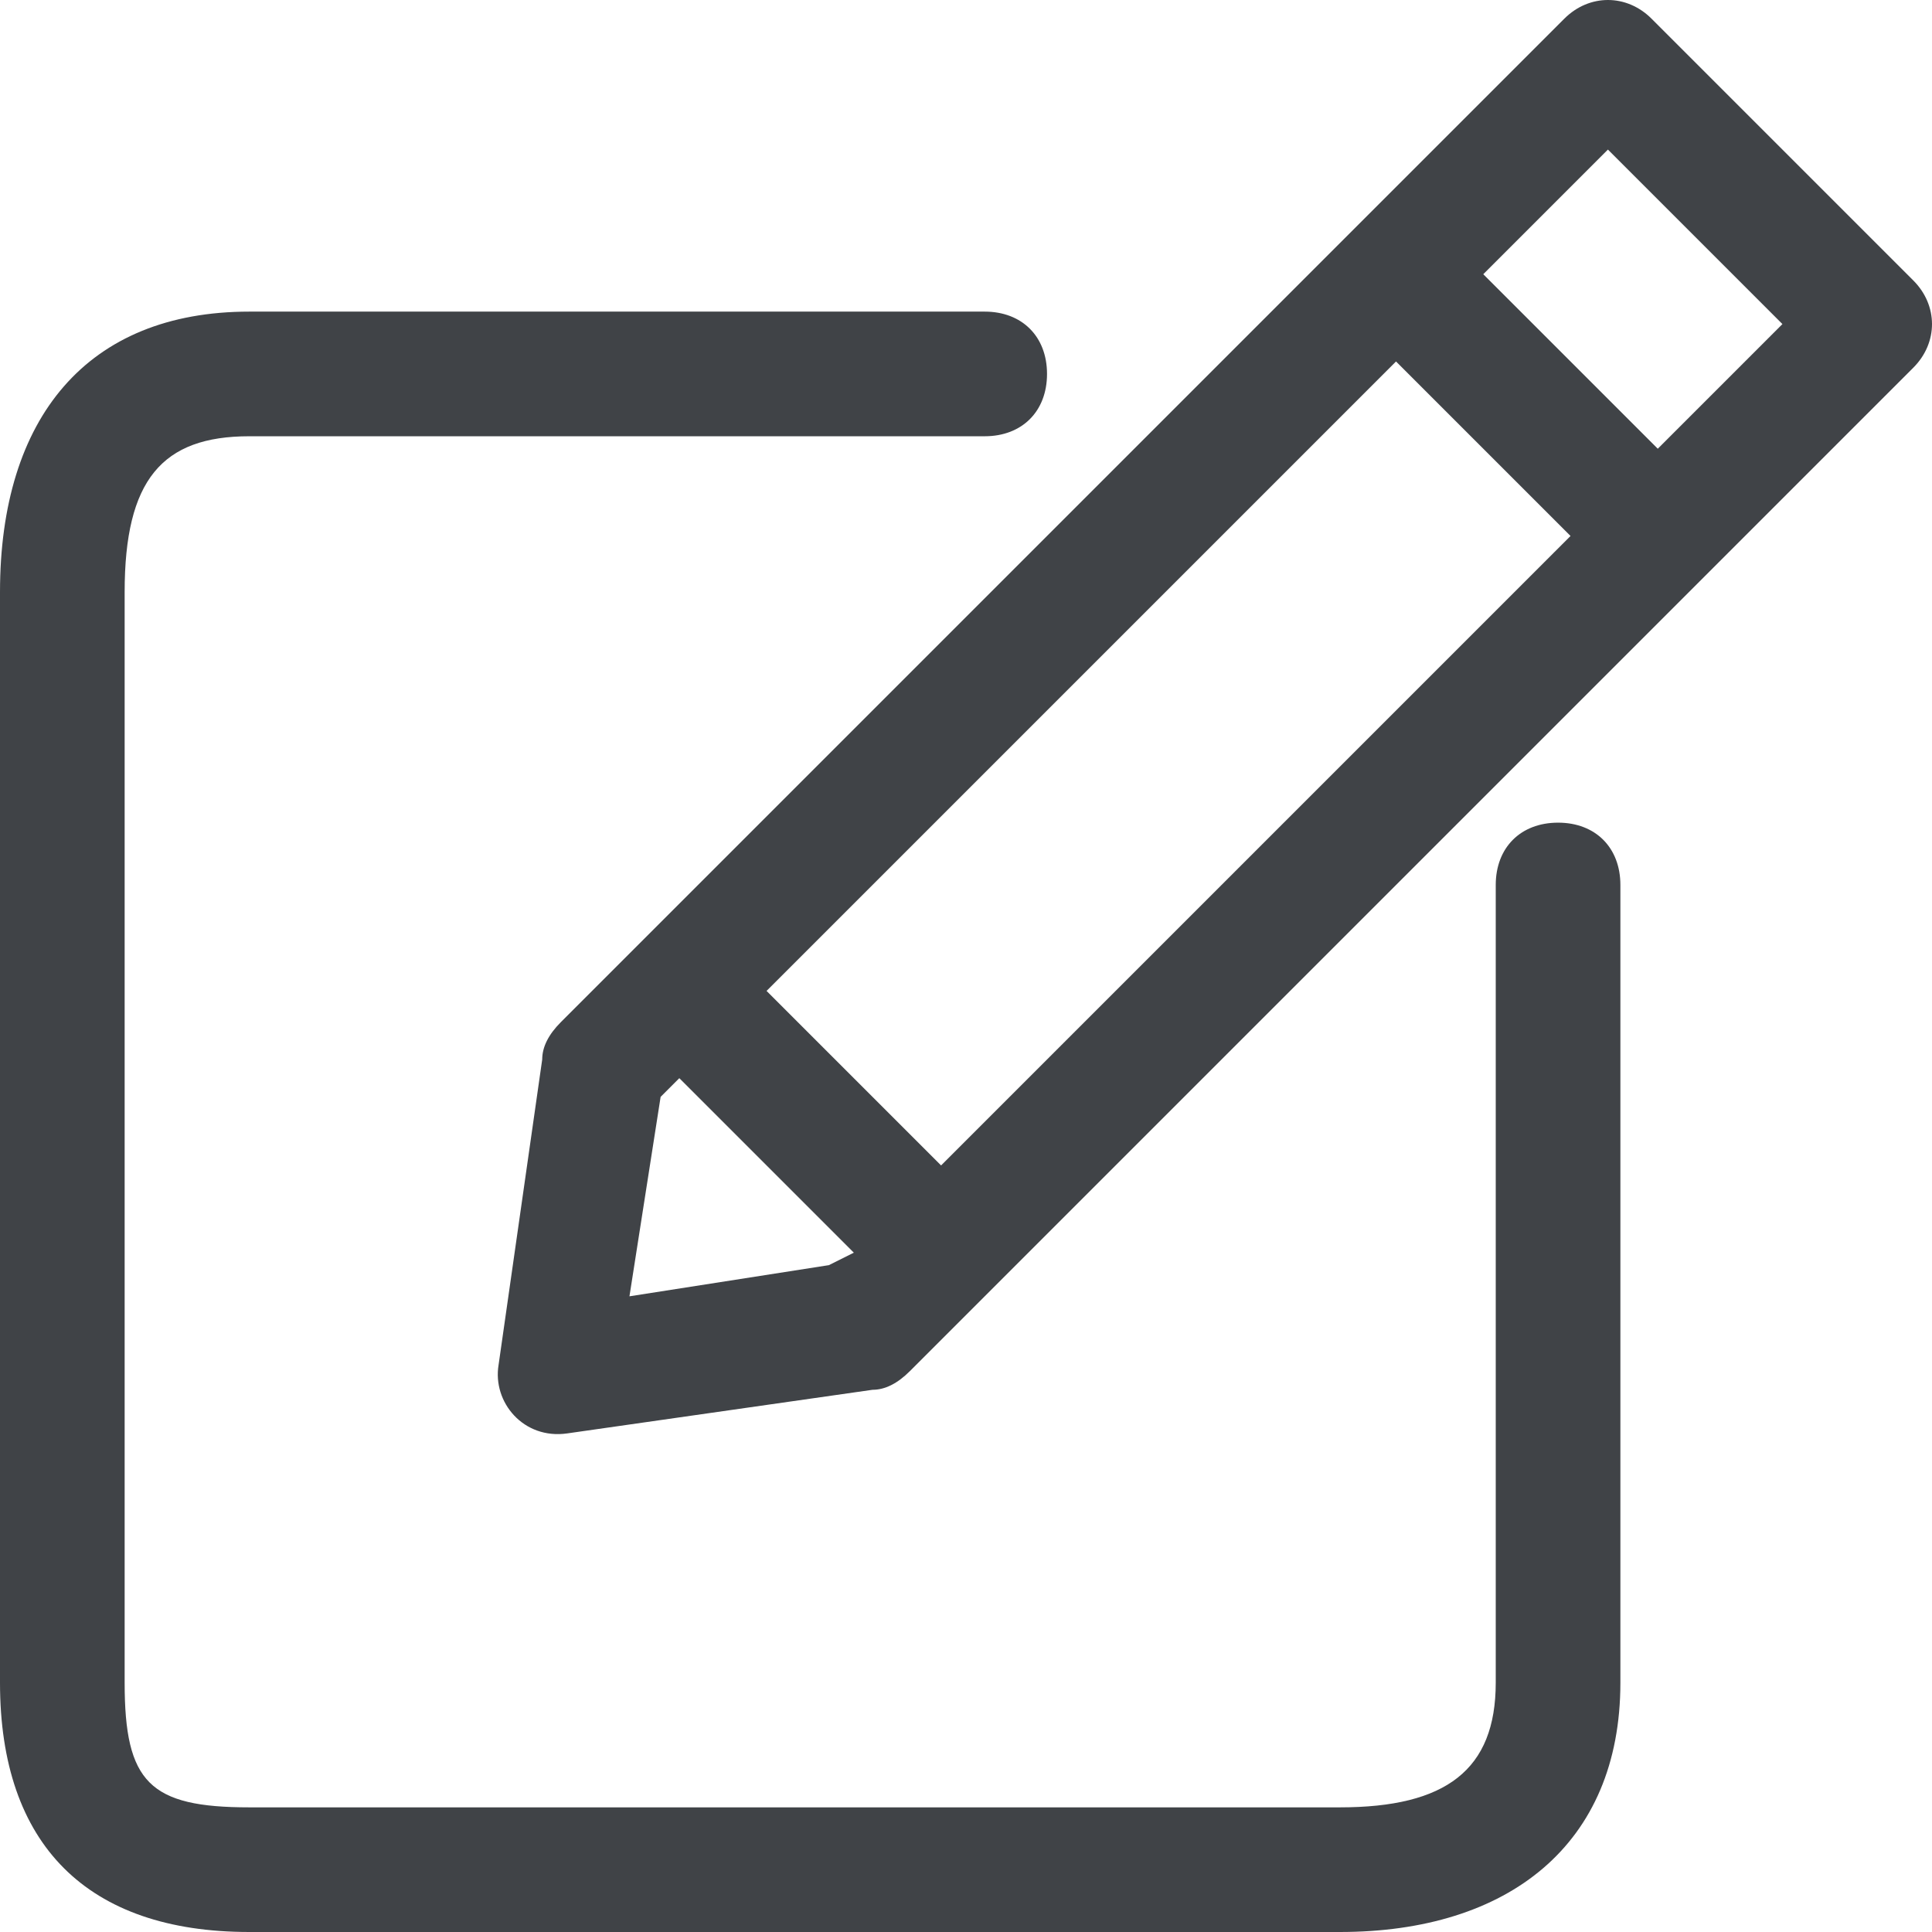
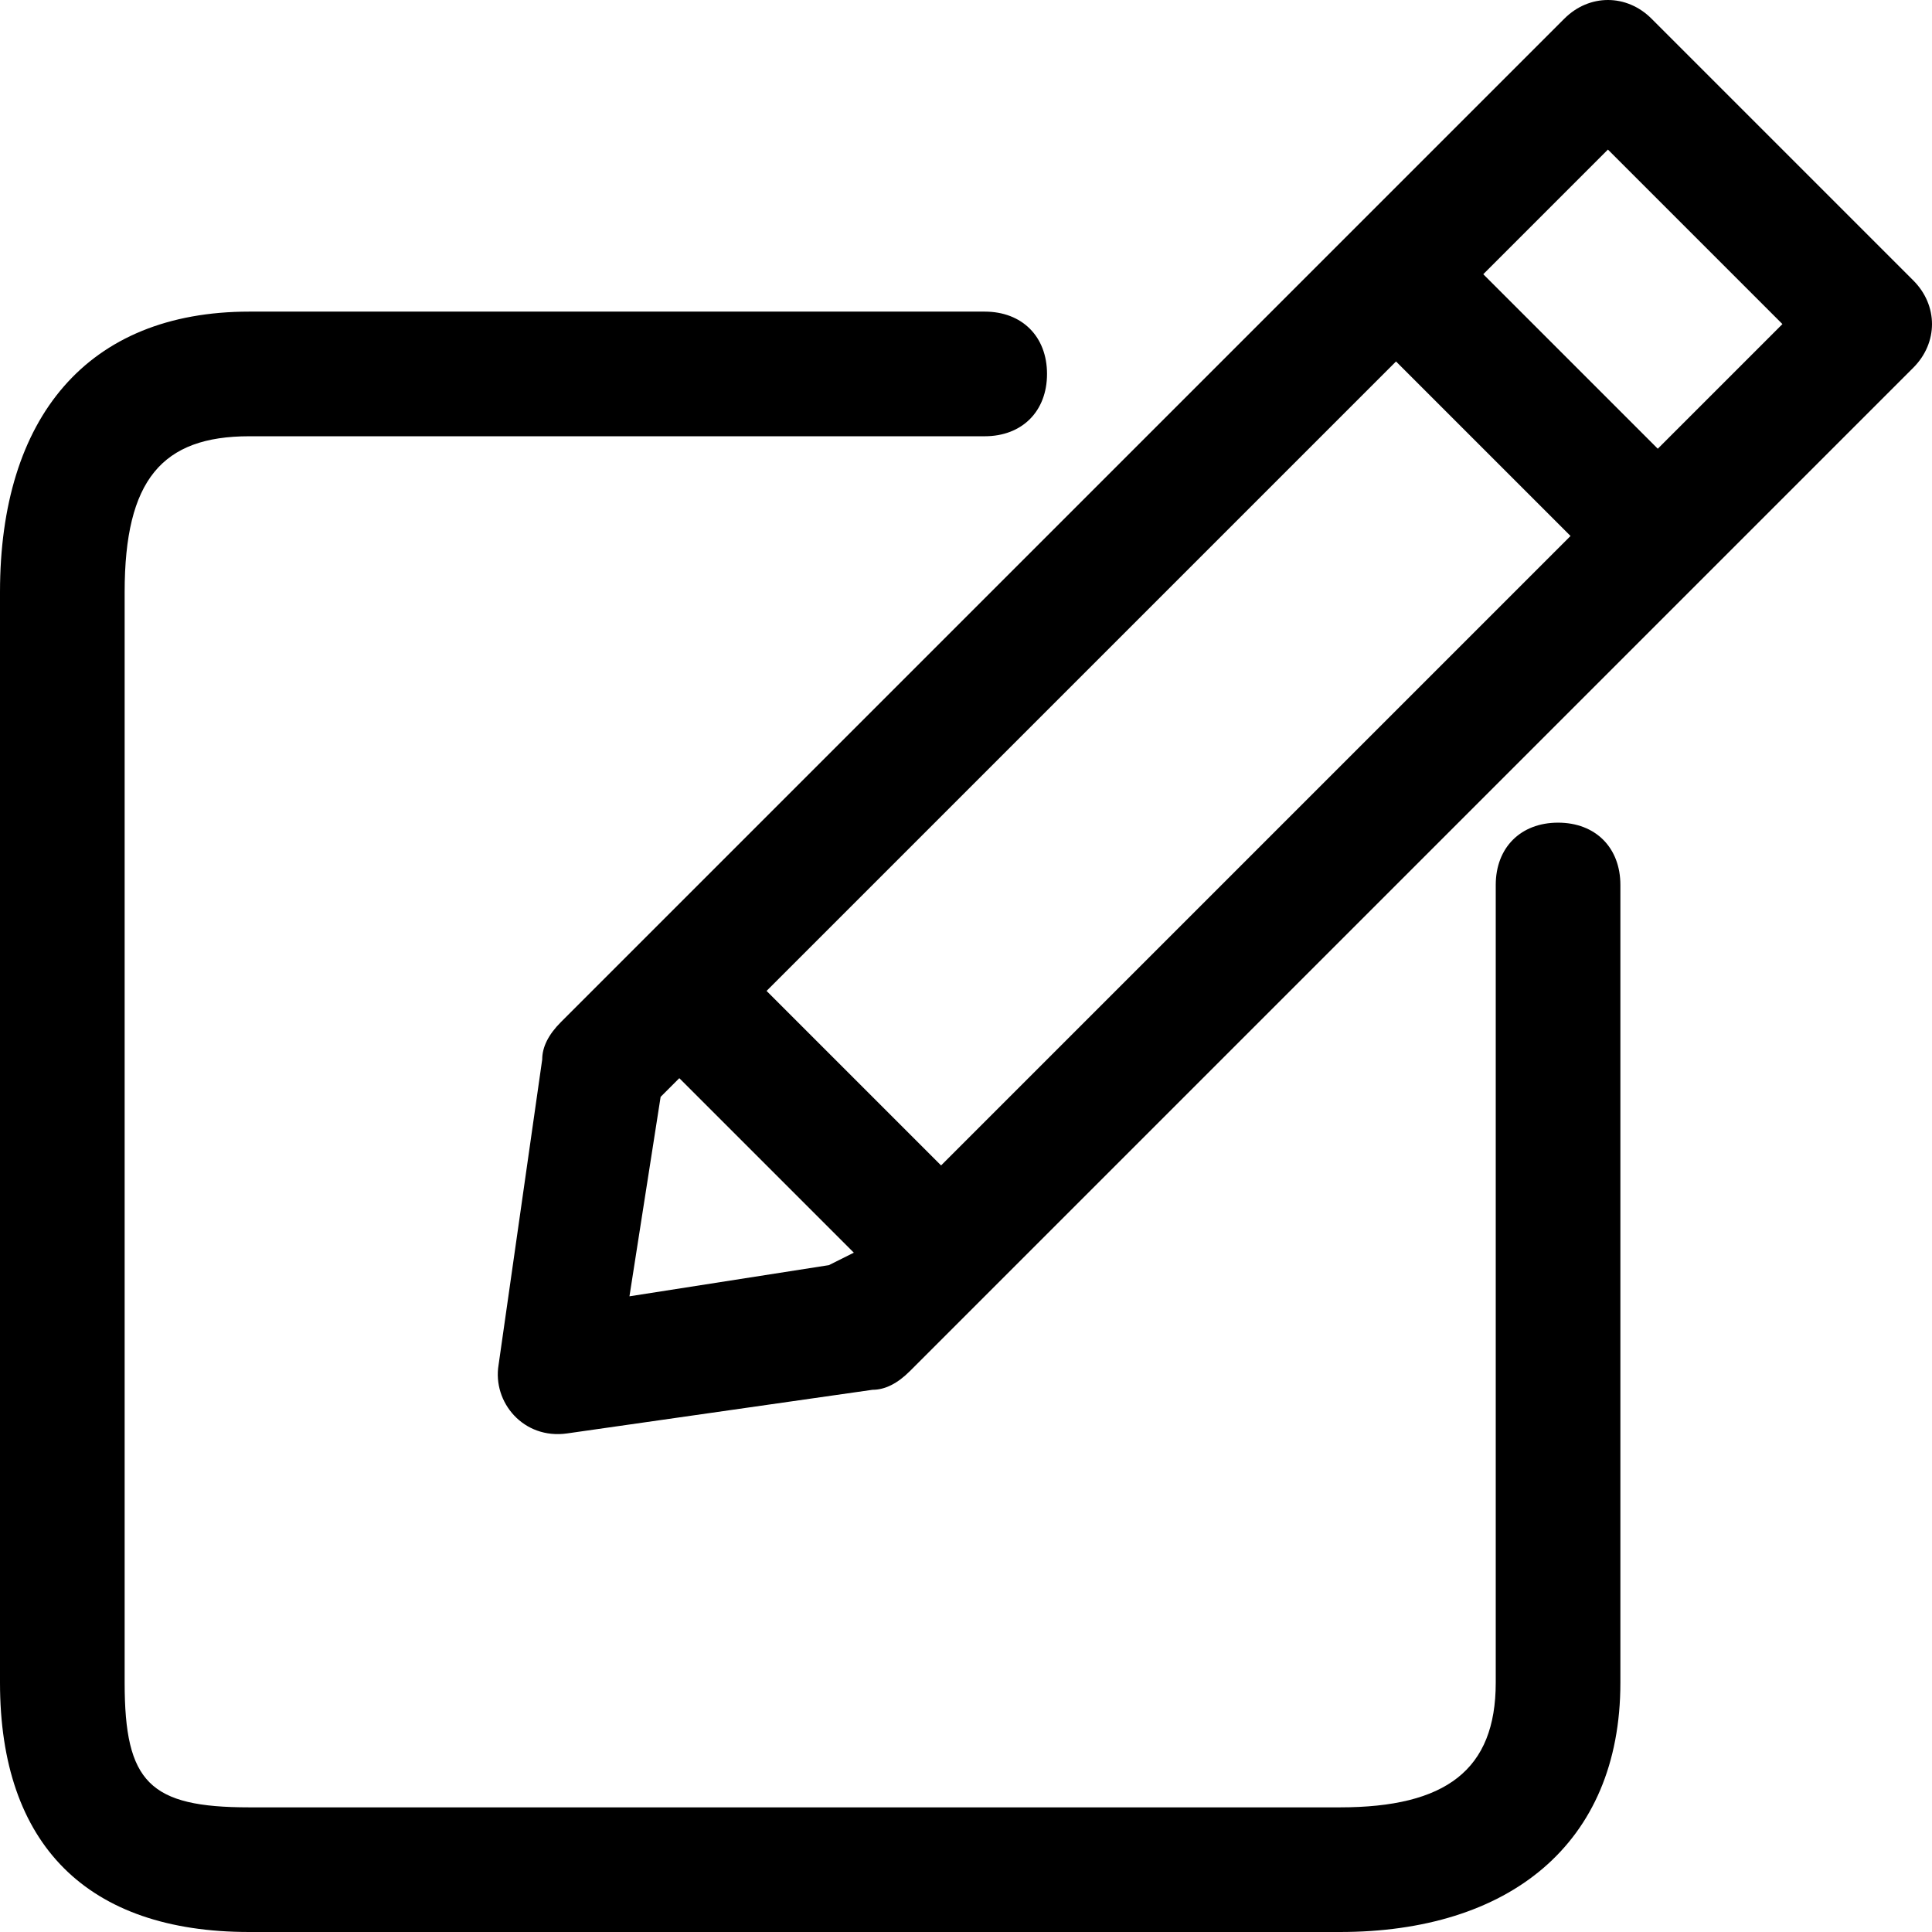
- <svg xmlns="http://www.w3.org/2000/svg" width="31" height="31" viewBox="0 0 31 31" fill="none">
-   <path fill-rule="evenodd" clip-rule="evenodd" d="M25.1 0.3C25.5 -0.1 26.1 -0.1 26.5 0.3L30.7 4.5C31.1 4.9 31.1 5.5 30.7 5.9L14.6 22C14.4 22.2 14.2 22.3 14 22.3L9.1 23C8.4 23.1 7.9 22.5 8 21.9L8.7 17C8.7 16.8 8.8 16.6 9 16.4L25.1 0.3ZM24 14.2C24 13.6 24.4 13.2 25 13.2C25.6 13.2 26 13.6 26 14.2V27C26 29.6 24.2 31 21.5 31H4C1.4 31 0 29.6 0 27V9.5C0 6.7 1.4 5 4 5H15.8C16.4 5 16.8 5.4 16.8 6C16.8 6.6 16.4 7 15.8 7H4C2.6 7 2 7.7 2 9.5V27C2 28.6 2.4 29 4 29H21.5C23.2 29 24 28.4 24 27V14.2ZM26.6 7.2L28.6 5.2L25.8 2.4L23.8 4.4L26.6 7.2ZM13.7 20.1L10.9 17.3L10.6 17.6L10.1 20.8L13.3 20.3L13.7 20.1ZM15.1 18.7L25.2 8.6L22.4 5.8L12.3 15.9L15.1 18.7Z" fill="#404347" />
+ <svg xmlns="http://www.w3.org/2000/svg" width="31" height="31" viewBox="0 0 31 31" fill="currentcolor">
+   <path fill-rule="evenodd" clip-rule="evenodd" d="M25.1 0.3C25.5 -0.1 26.1 -0.1 26.5 0.3L30.7 4.5C31.1 4.9 31.1 5.5 30.7 5.9L14.6 22C14.4 22.2 14.2 22.3 14 22.3L9.1 23C8.4 23.1 7.9 22.5 8 21.9L8.7 17C8.7 16.8 8.8 16.6 9 16.4L25.1 0.3ZM24 14.2C24 13.6 24.4 13.2 25 13.2C25.6 13.2 26 13.6 26 14.2V27C26 29.6 24.2 31 21.5 31H4C1.4 31 0 29.6 0 27V9.5C0 6.7 1.4 5 4 5H15.8C16.4 5 16.8 5.4 16.8 6C16.8 6.6 16.4 7 15.8 7H4C2.6 7 2 7.7 2 9.5V27C2 28.6 2.4 29 4 29H21.5C23.2 29 24 28.4 24 27V14.2ZM26.6 7.2L28.6 5.2L25.8 2.4L23.8 4.4L26.6 7.2ZM13.7 20.1L10.9 17.3L10.6 17.6L10.1 20.8L13.3 20.3L13.7 20.1ZM15.1 18.7L25.2 8.6L22.4 5.8L12.3 15.9L15.1 18.7Z" fill="currentcolor" />
</svg>
